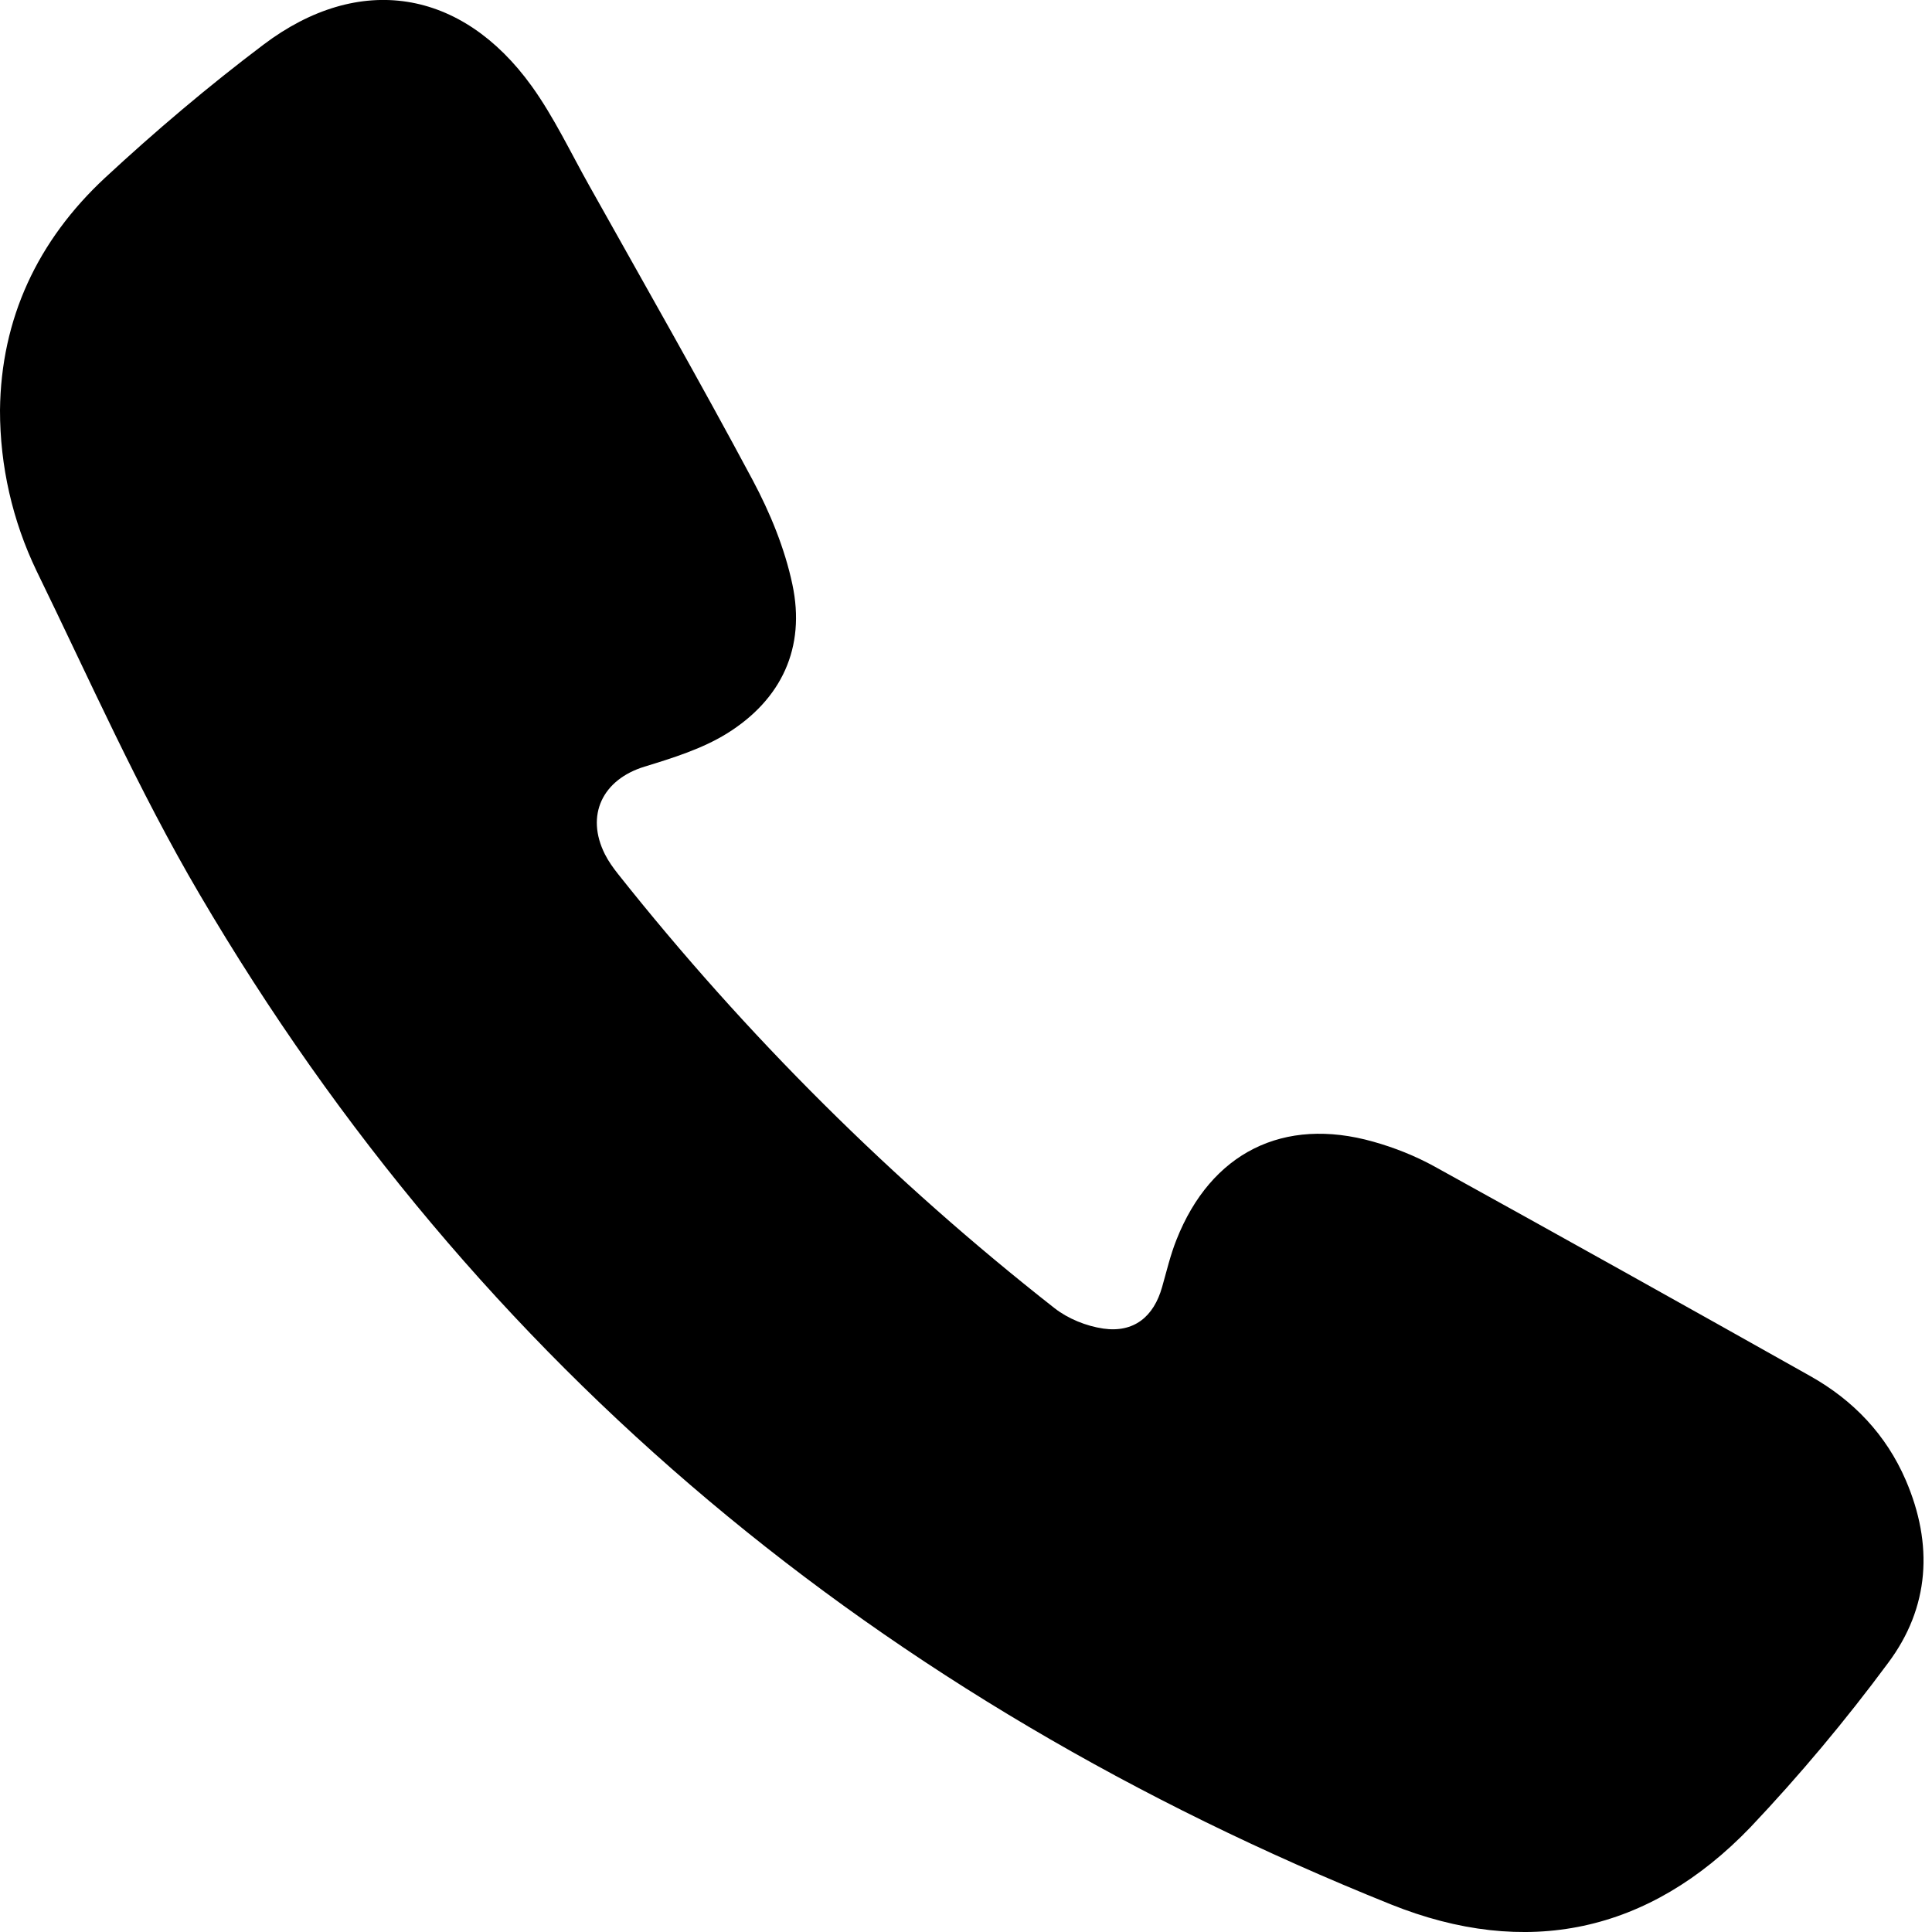
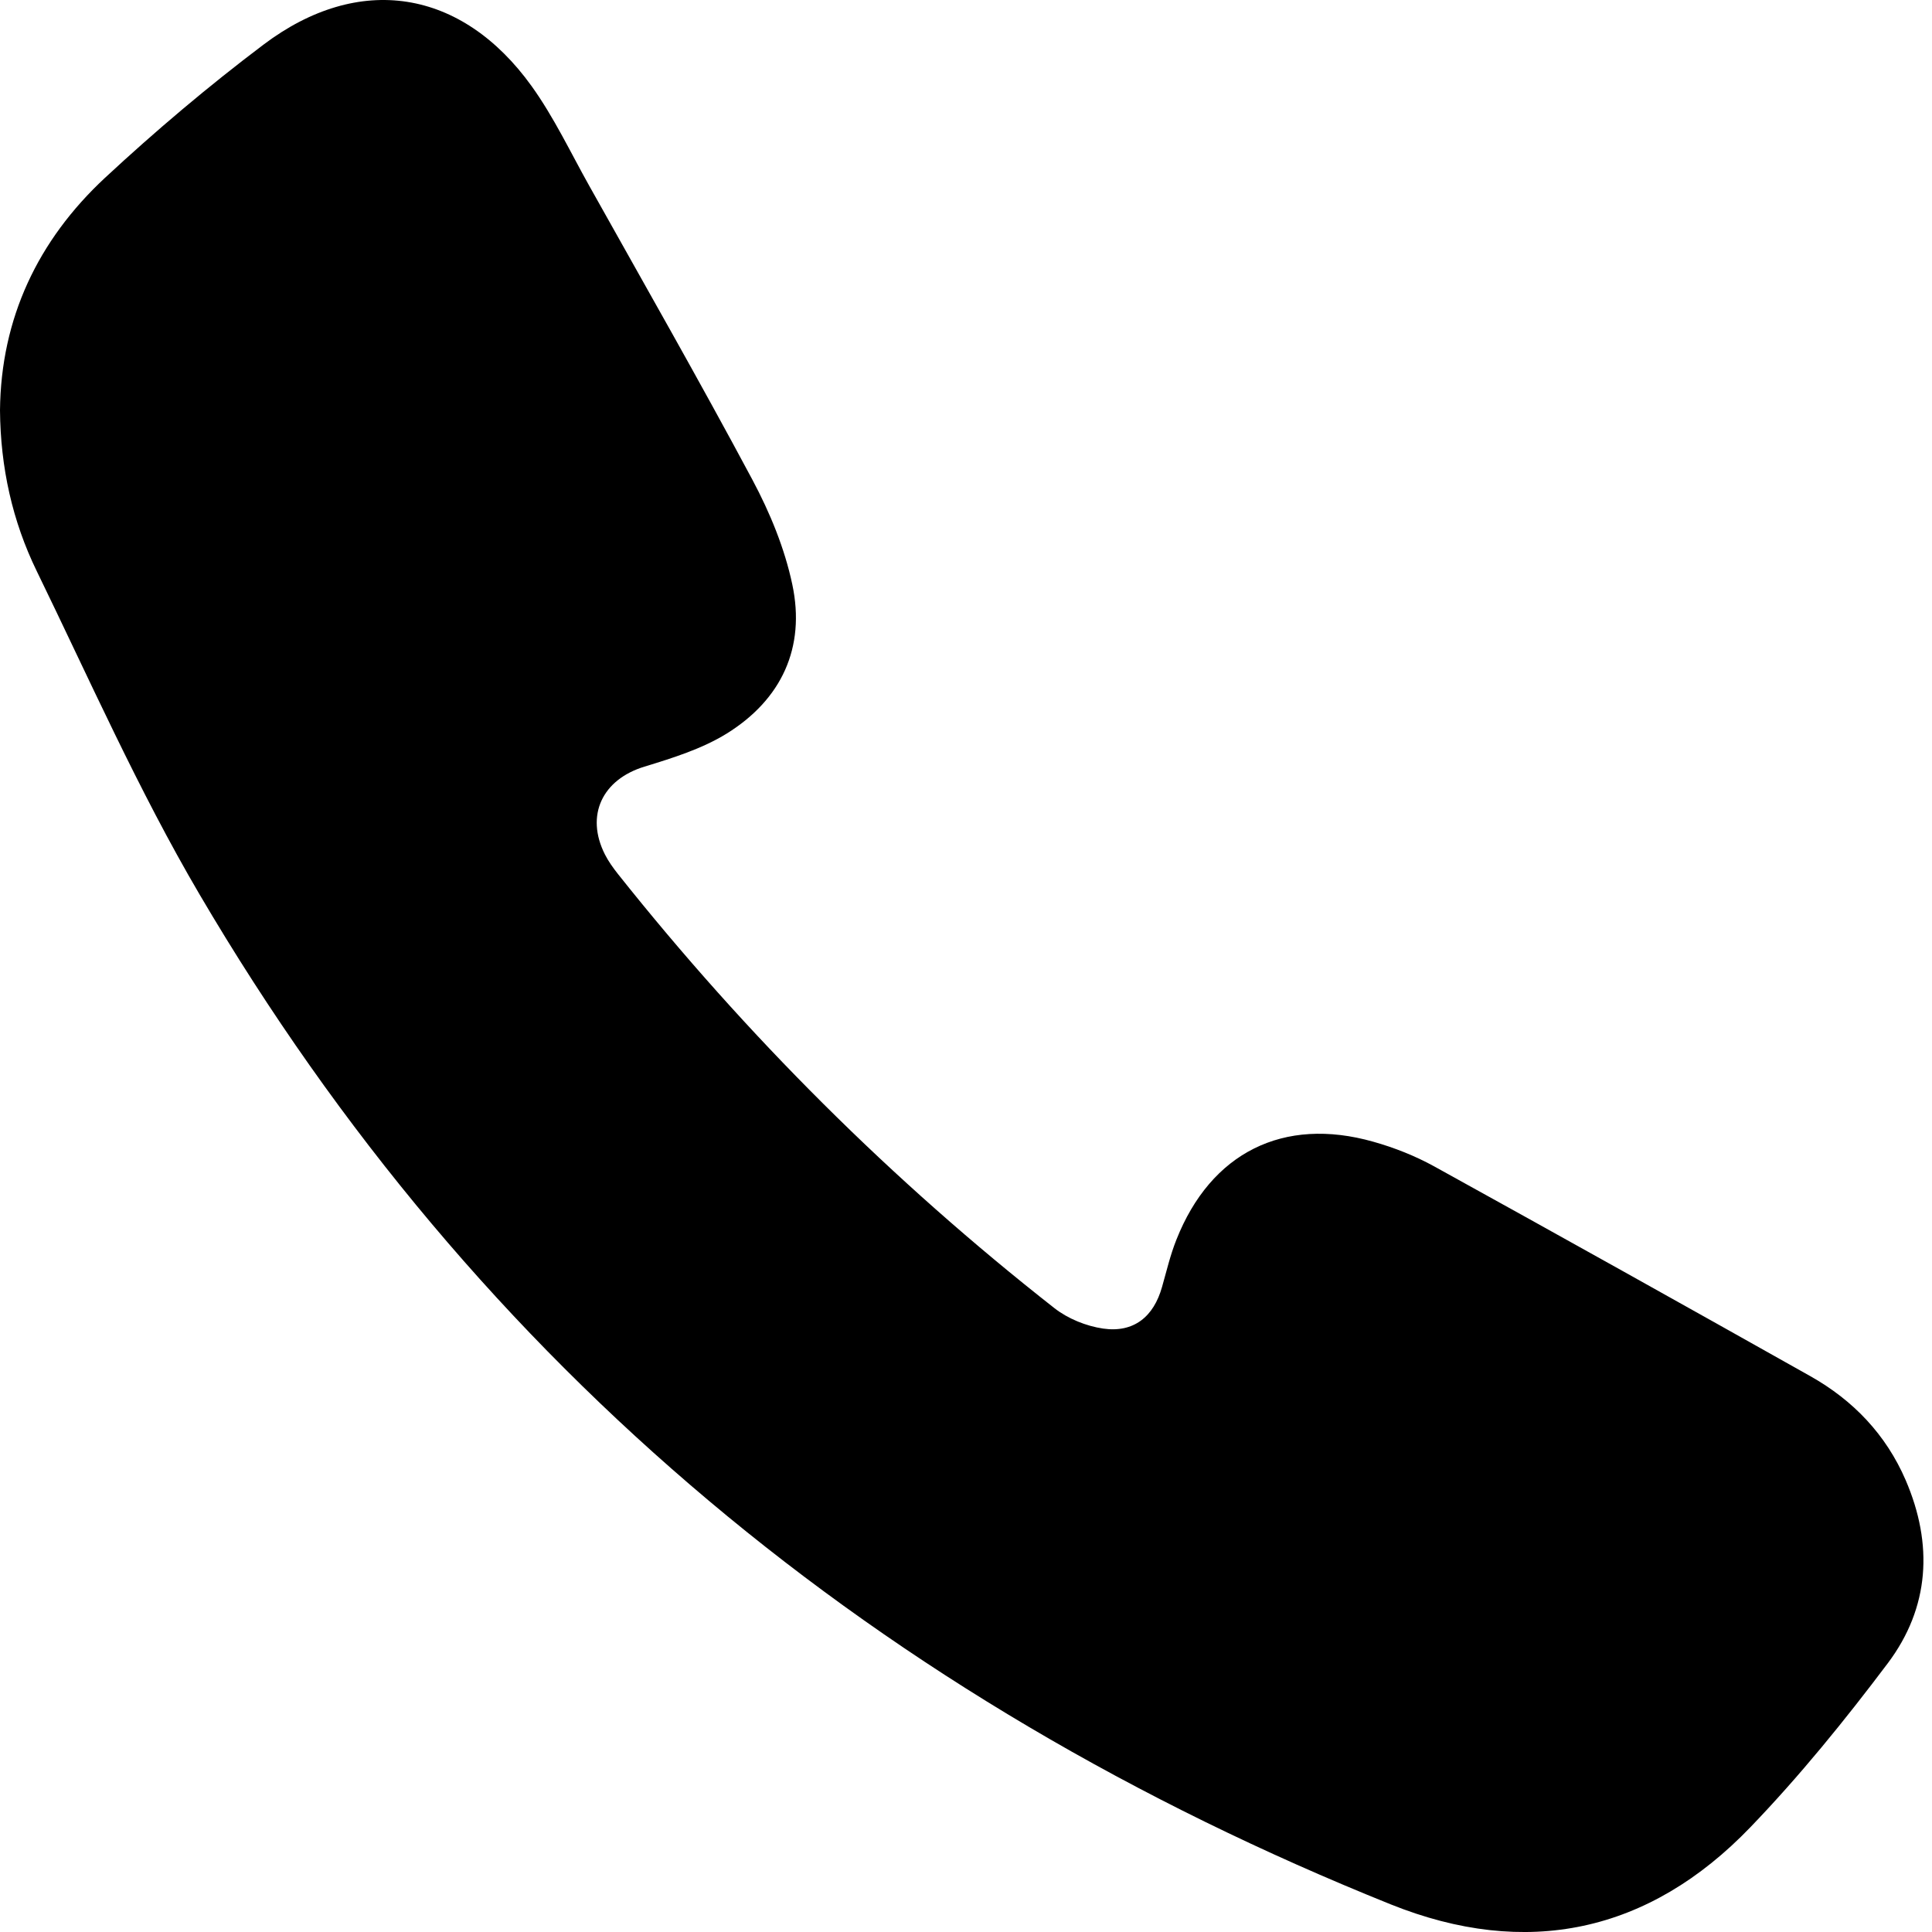
- <svg xmlns="http://www.w3.org/2000/svg" width="21" height="21" fill="balck">
-   <path d="M0 4.46c.01-.999.411-1.847 1.14-2.526.55-.51 1.125-.997 1.723-1.448C3.903-.3 5.018-.122 5.78.937c.242.337.422.72.626 1.083.595 1.063 1.2 2.122 1.774 3.196.19.356.35.744.433 1.137.146.687-.118 1.251-.712 1.62-.27.167-.588.266-.895.36-.457.14-.645.528-.43.954.038.075.089.146.141.212a28.542 28.542 0 004.745 4.72c.147.115.345.195.53.222.332.048.549-.128.64-.453.049-.172.09-.348.156-.513.374-.946 1.163-1.342 2.14-1.065.228.064.455.154.662.268 1.365.754 2.728 1.515 4.088 2.28.466.262.823.635 1.037 1.131.3.697.261 1.383-.194 1.989a19.314 19.314 0 01-1.494 1.783c-1.104 1.149-2.438 1.43-3.911.838C9.586 18.476 5.2 14.883 2.169 9.72 1.505 8.591.973 7.386.398 6.207A4.022 4.022 0 010 4.459z" />
+ <svg xmlns="http://www.w3.org/2000/svg" width="21" height="21" viewBox="0 0 21 21" fill="balck">
+   <path d="M0 4.459C0.01 3.461 0.411 2.613 1.14 1.934C1.689 1.424 2.265 0.937 2.863 0.486C3.902 -0.299 5.018 -0.122 5.779 0.937C6.021 1.274 6.201 1.656 6.405 2.02C7 3.083 7.605 4.142 8.179 5.216C8.369 5.572 8.529 5.96 8.612 6.353C8.758 7.04 8.494 7.604 7.9 7.973C7.63 8.14 7.312 8.239 7.005 8.333C6.548 8.472 6.36 8.861 6.575 9.287C6.613 9.362 6.664 9.433 6.716 9.499C8.114 11.258 9.694 12.833 11.461 14.219C11.608 14.334 11.806 14.414 11.99 14.441C12.323 14.489 12.54 14.313 12.631 13.988C12.68 13.816 12.721 13.64 12.787 13.475C13.161 12.529 13.95 12.133 14.927 12.41C15.155 12.474 15.382 12.564 15.589 12.678C16.954 13.432 18.317 14.193 19.677 14.958C20.143 15.22 20.5 15.593 20.714 16.089C21.014 16.786 20.975 17.472 20.52 18.078C20.054 18.697 19.562 19.304 19.026 19.861C17.922 21.01 16.588 21.291 15.115 20.699C9.585 18.476 5.199 14.883 2.168 9.72C1.505 8.591 0.973 7.386 0.399 6.207C0.135 5.665 0.005 5.082 0 4.459Z" />
</svg>
